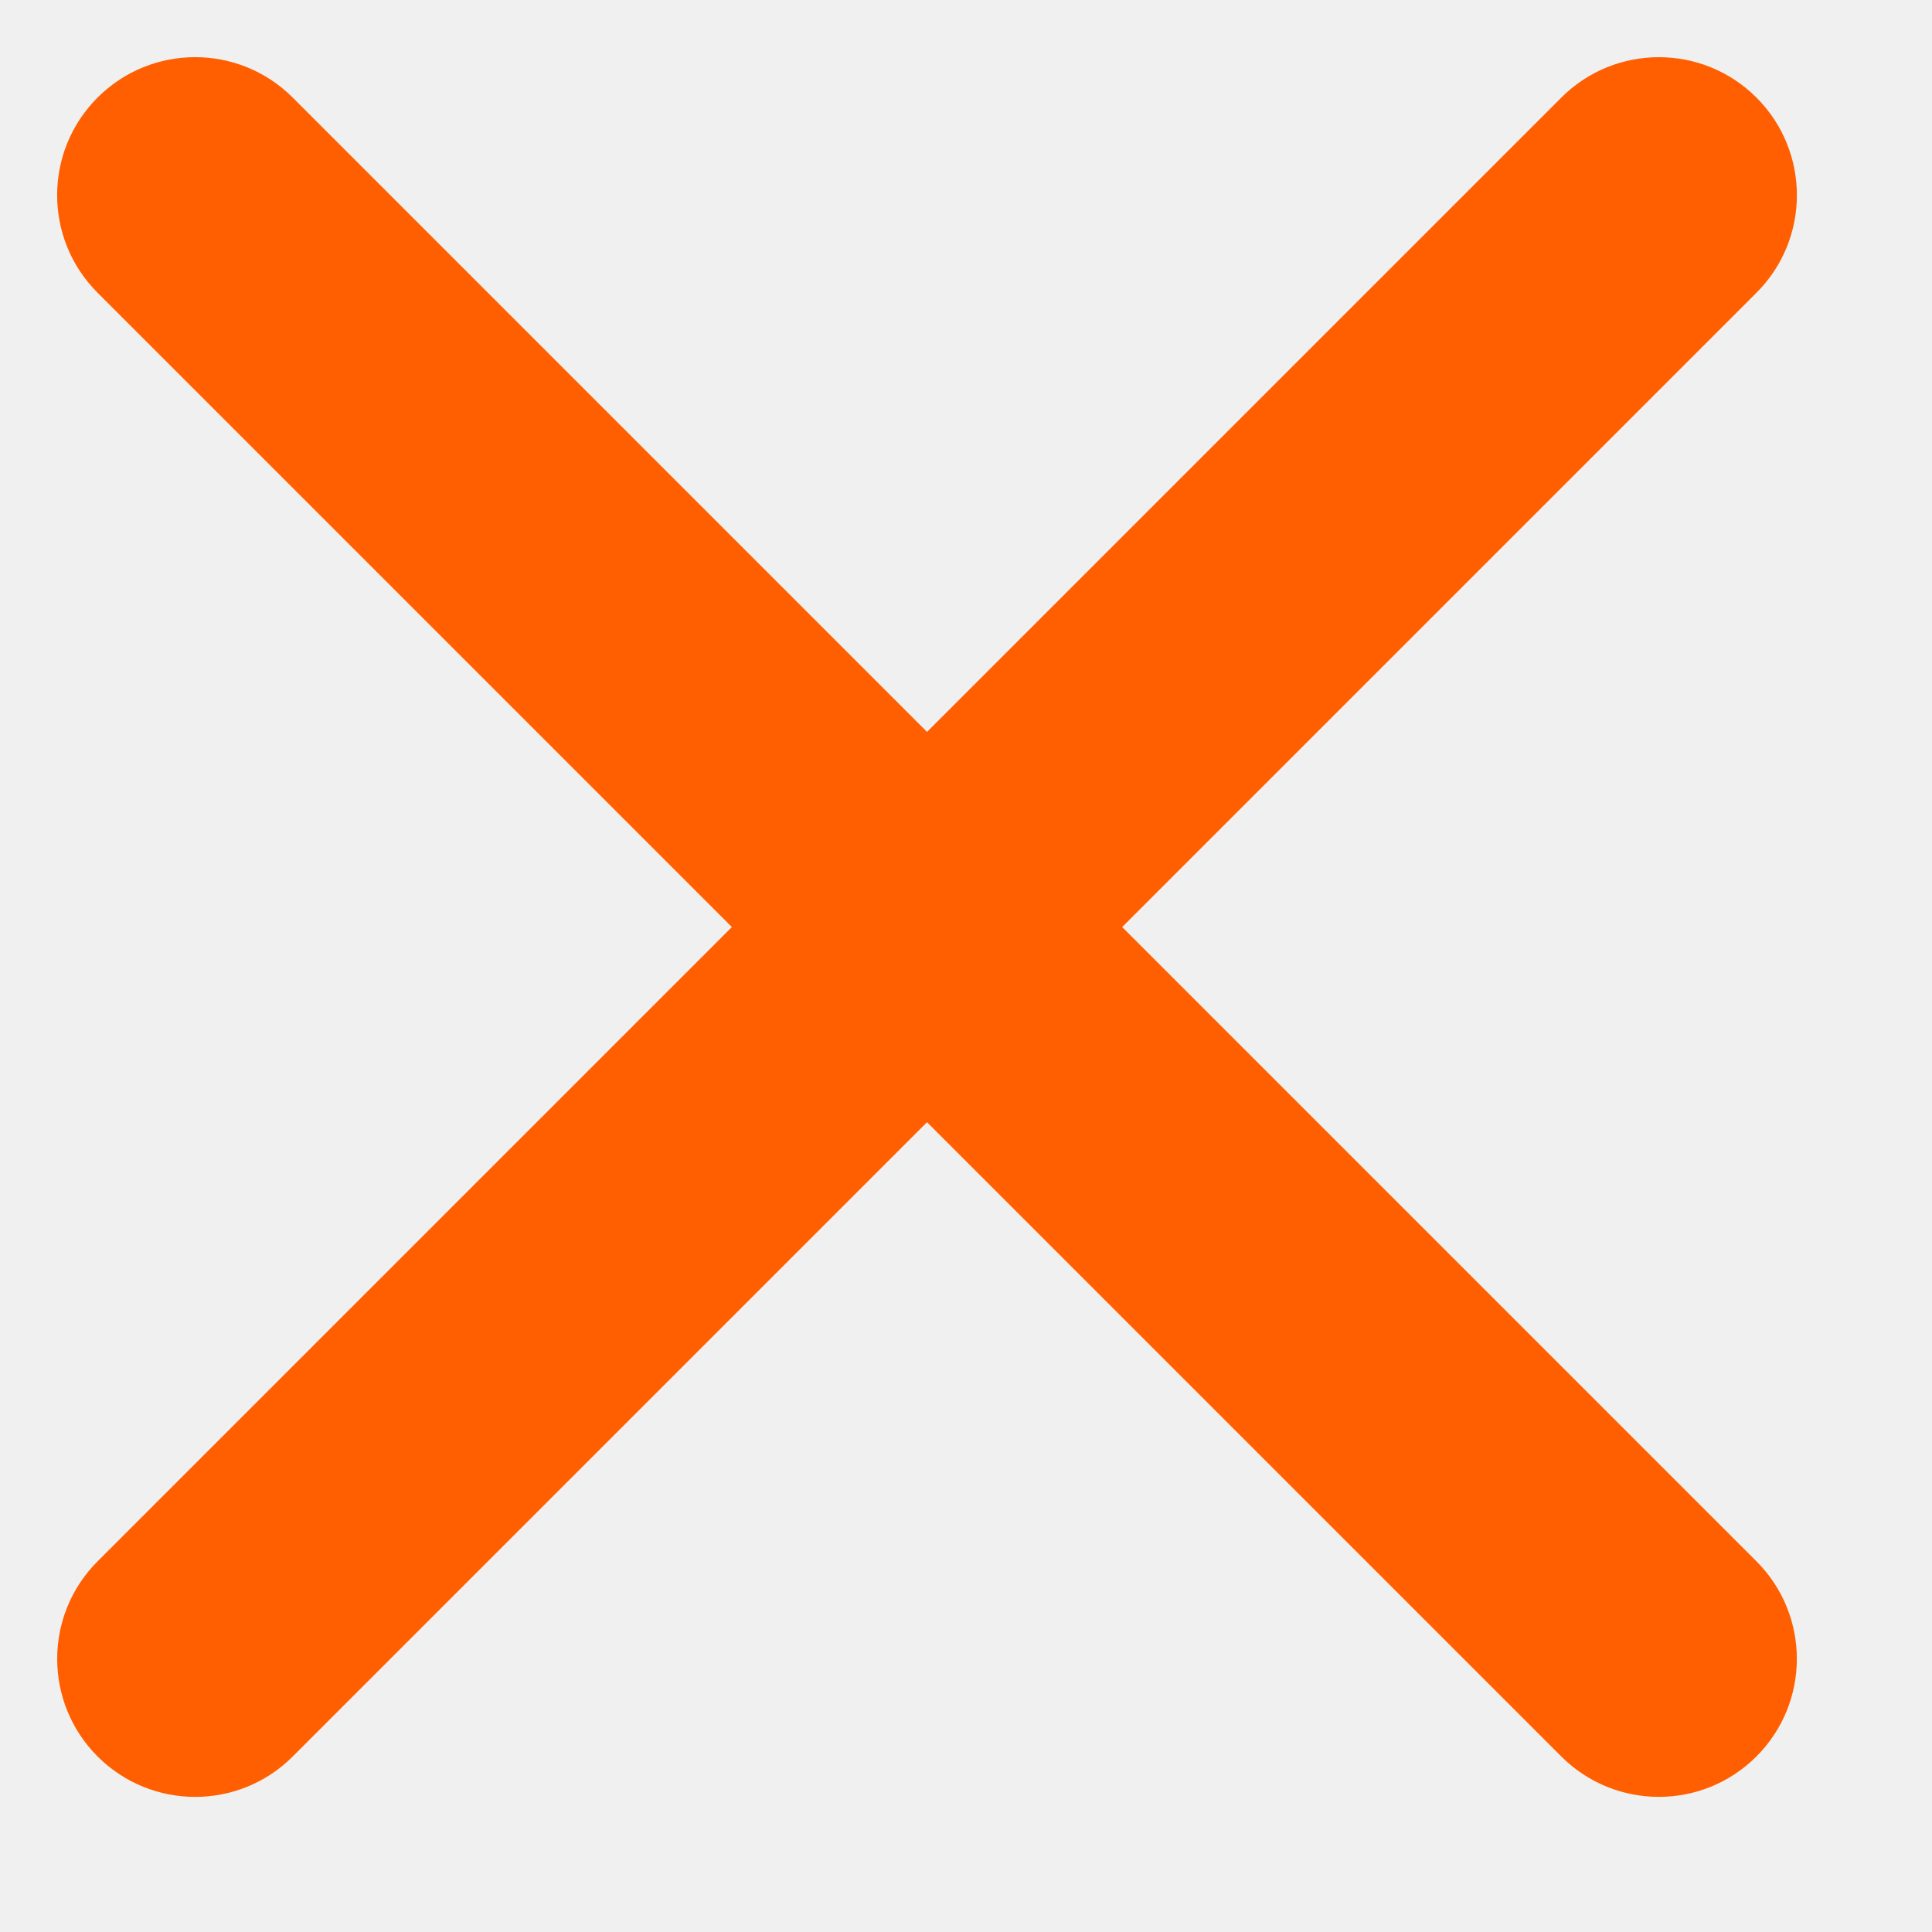
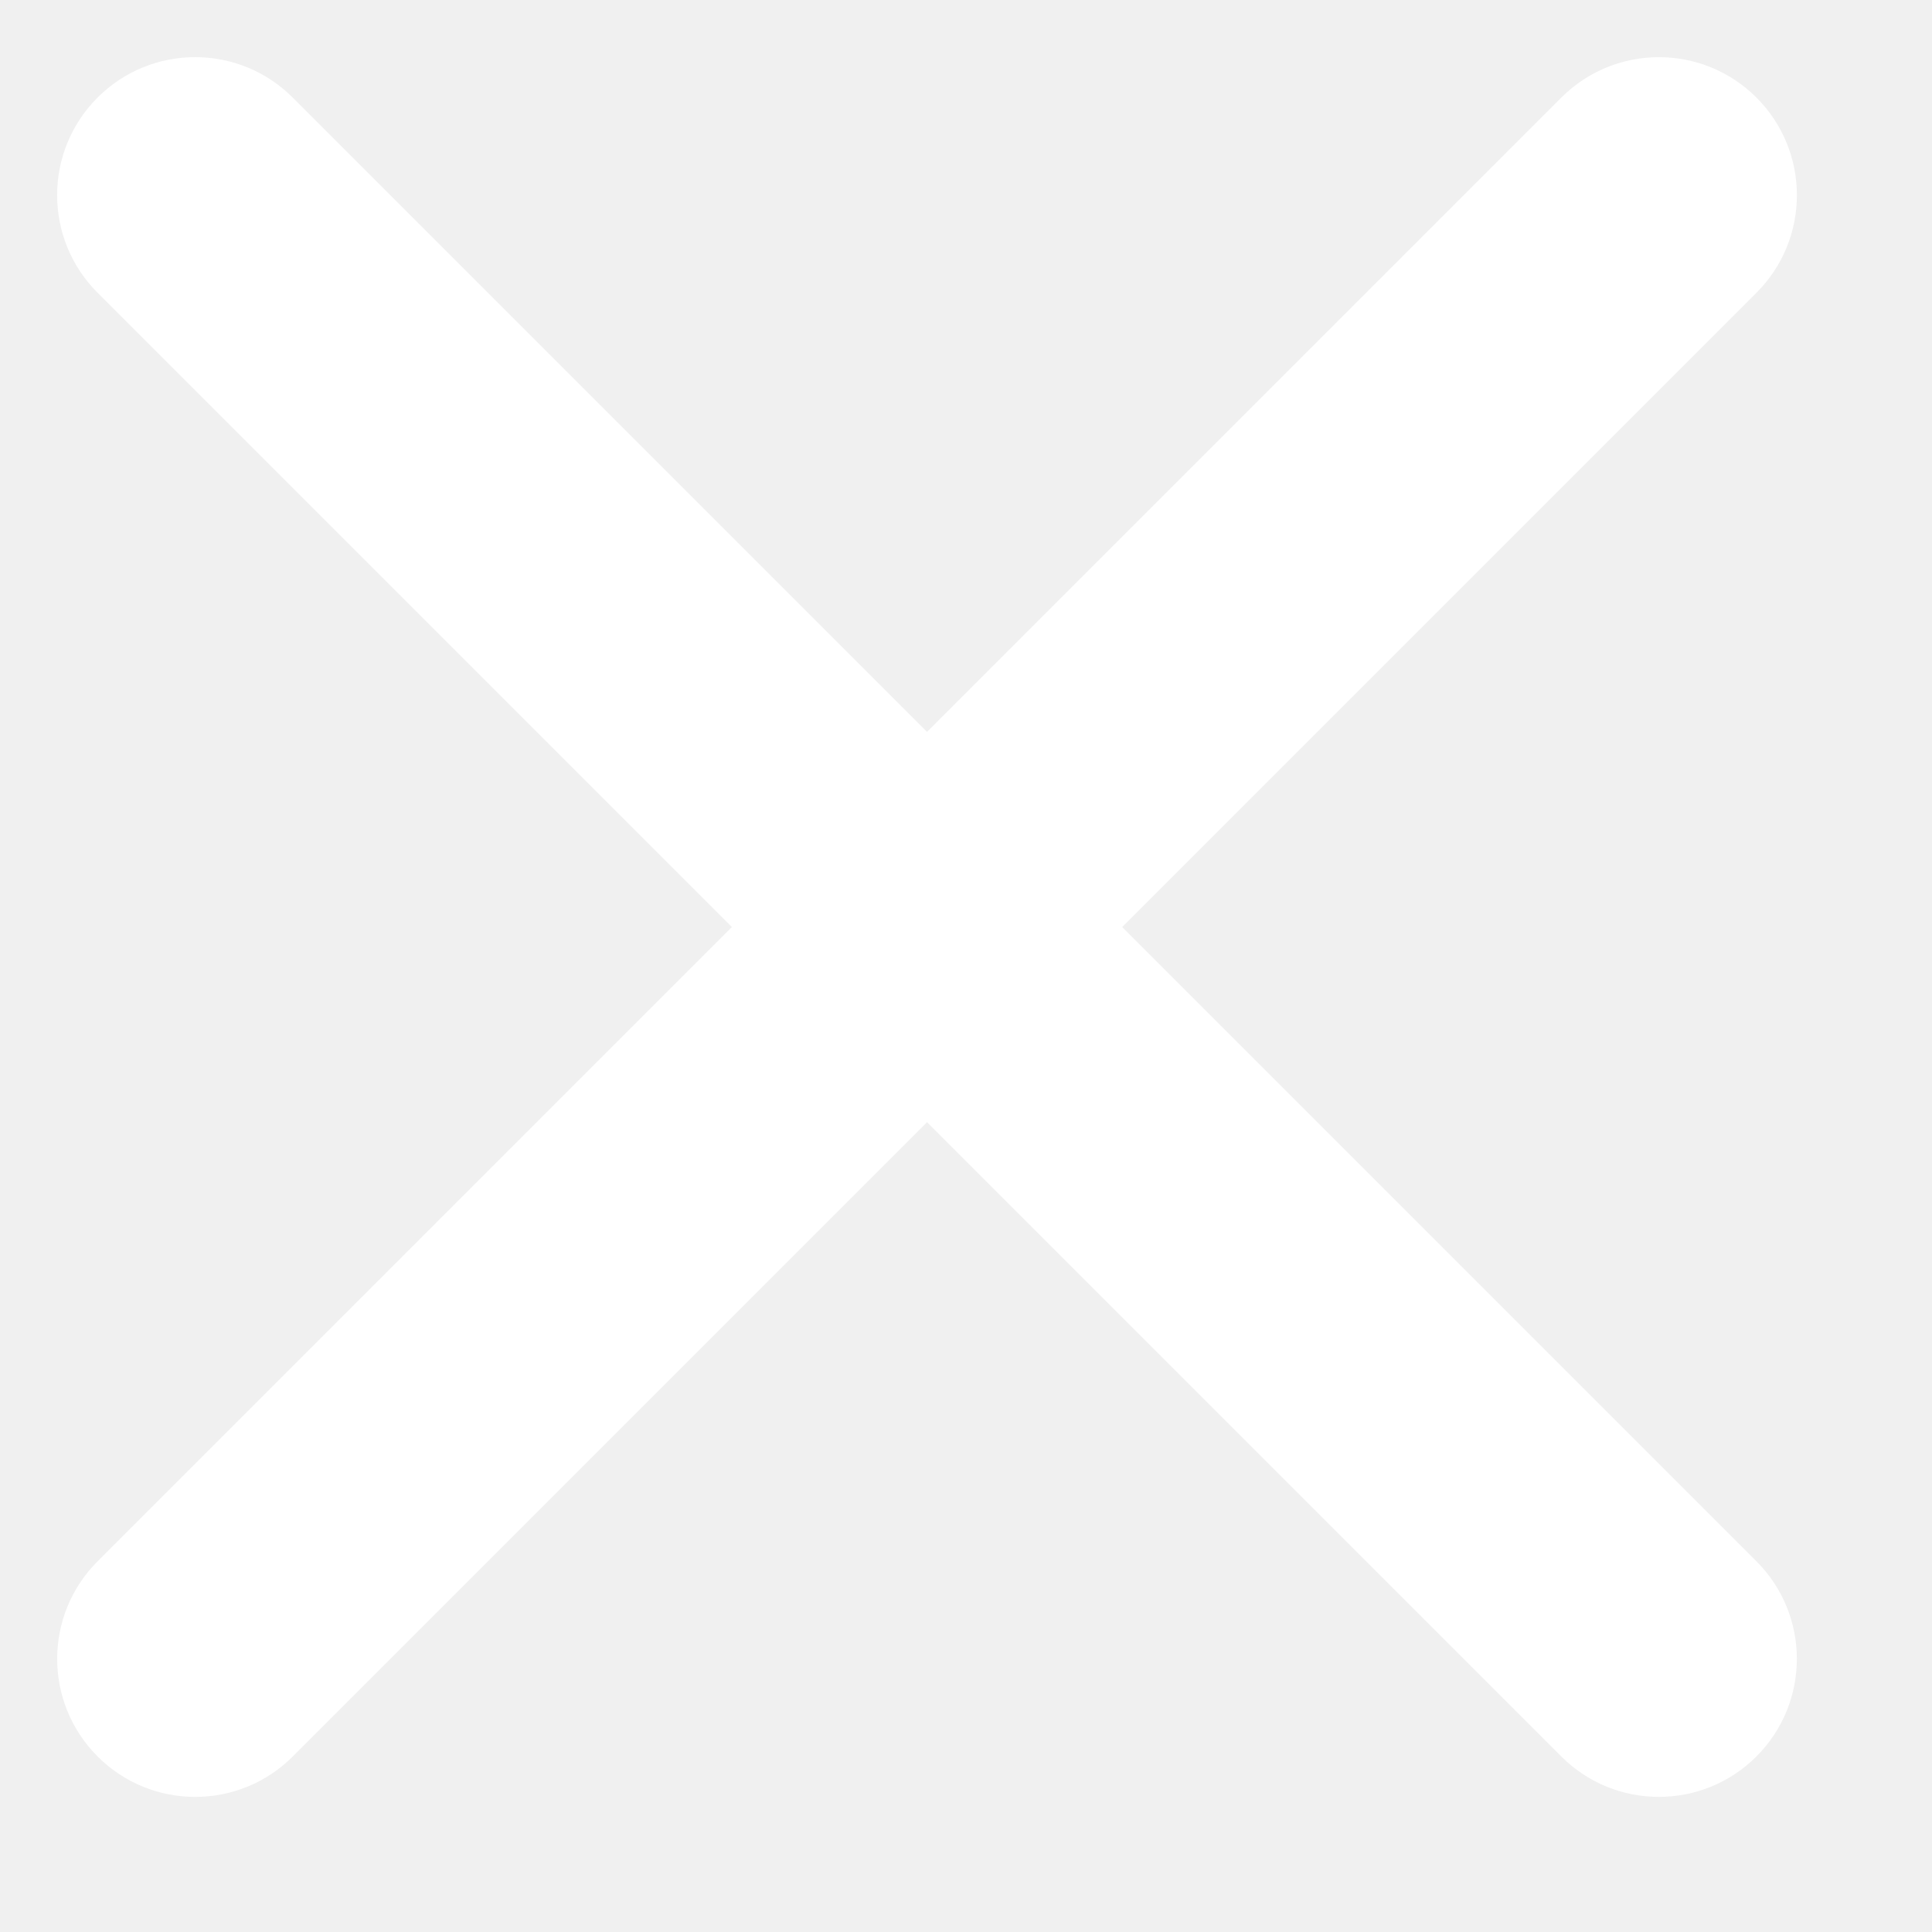
<svg xmlns="http://www.w3.org/2000/svg" width="14" height="14" viewBox="0 0 14 14" fill="none">
-   <rect x="1.414" width="17" height="2" rx="1" transform="rotate(45 1.41406 0)" fill="#FF5F00" />
-   <rect y="12.021" width="17" height="2" rx="1" transform="rotate(-45 0 12.0208)" fill="#FF5F00" />
+   <rect x="1.414" width="17" height="2" rx="1" transform="rotate(45 1.41406 0)" fill="#fff" />
+   <rect y="12.021" width="17" height="2" rx="1" transform="rotate(-45 0 12.0208)" fill="#fff" />
</svg>
